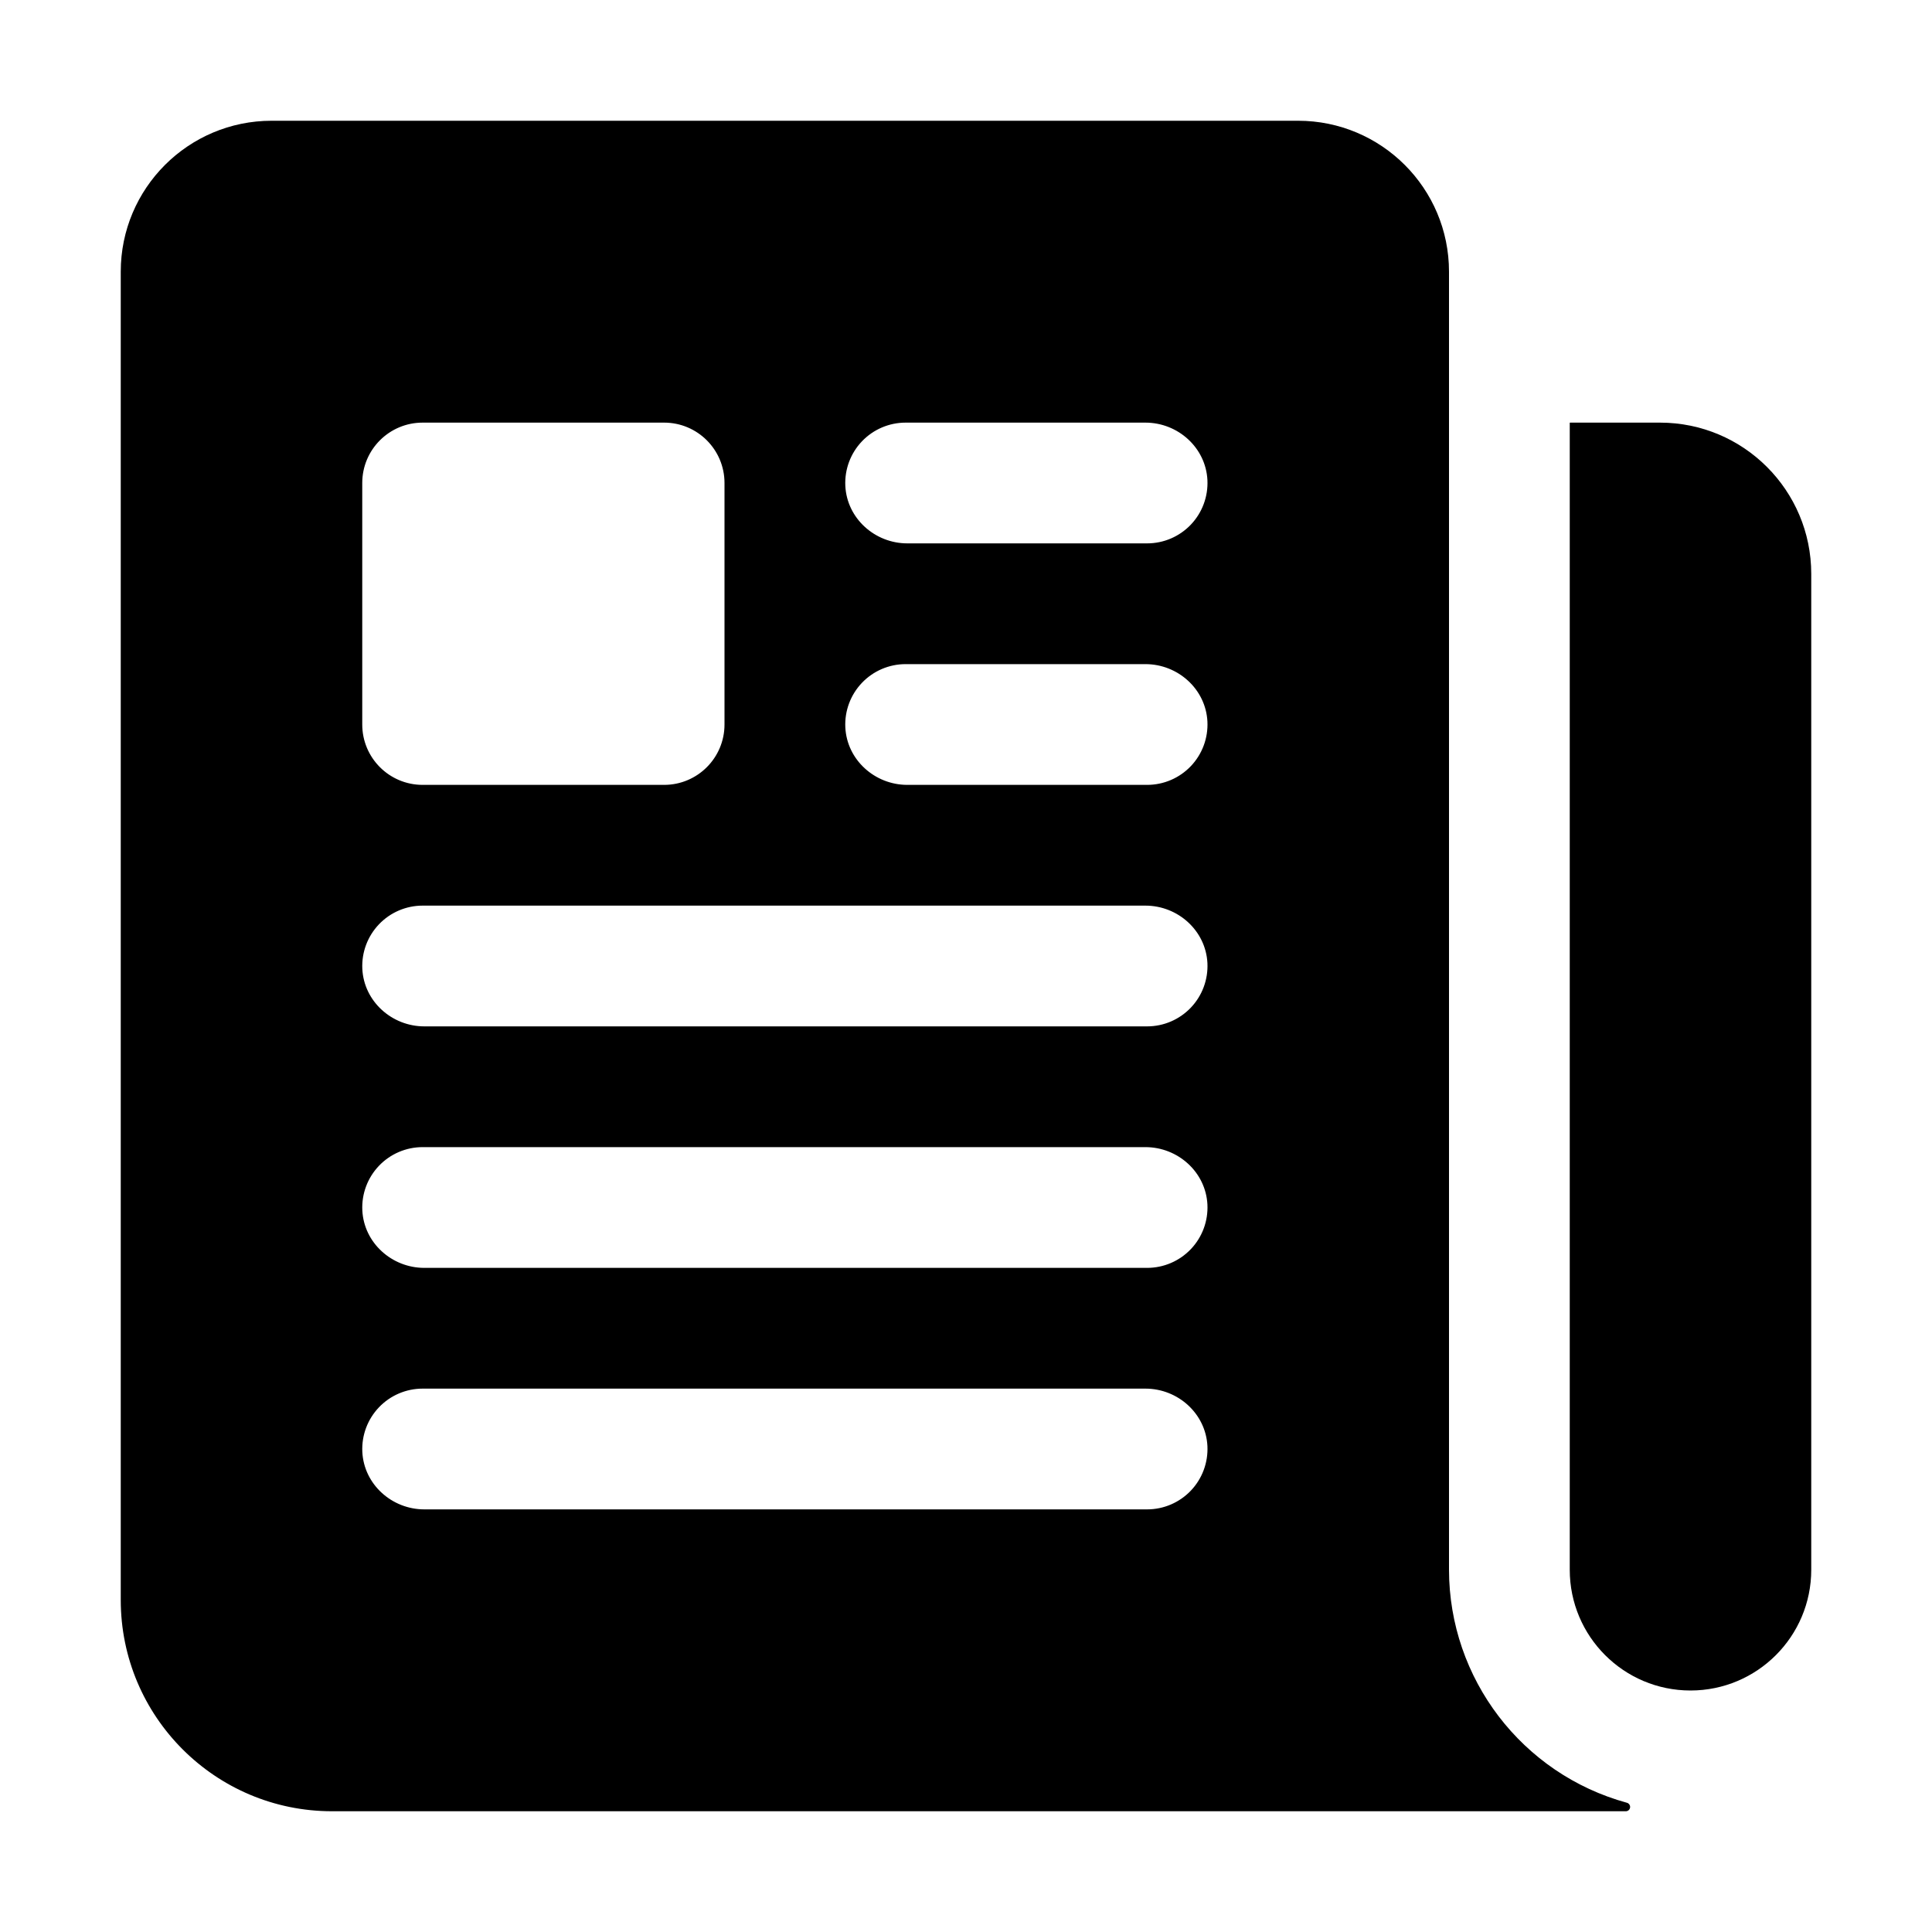
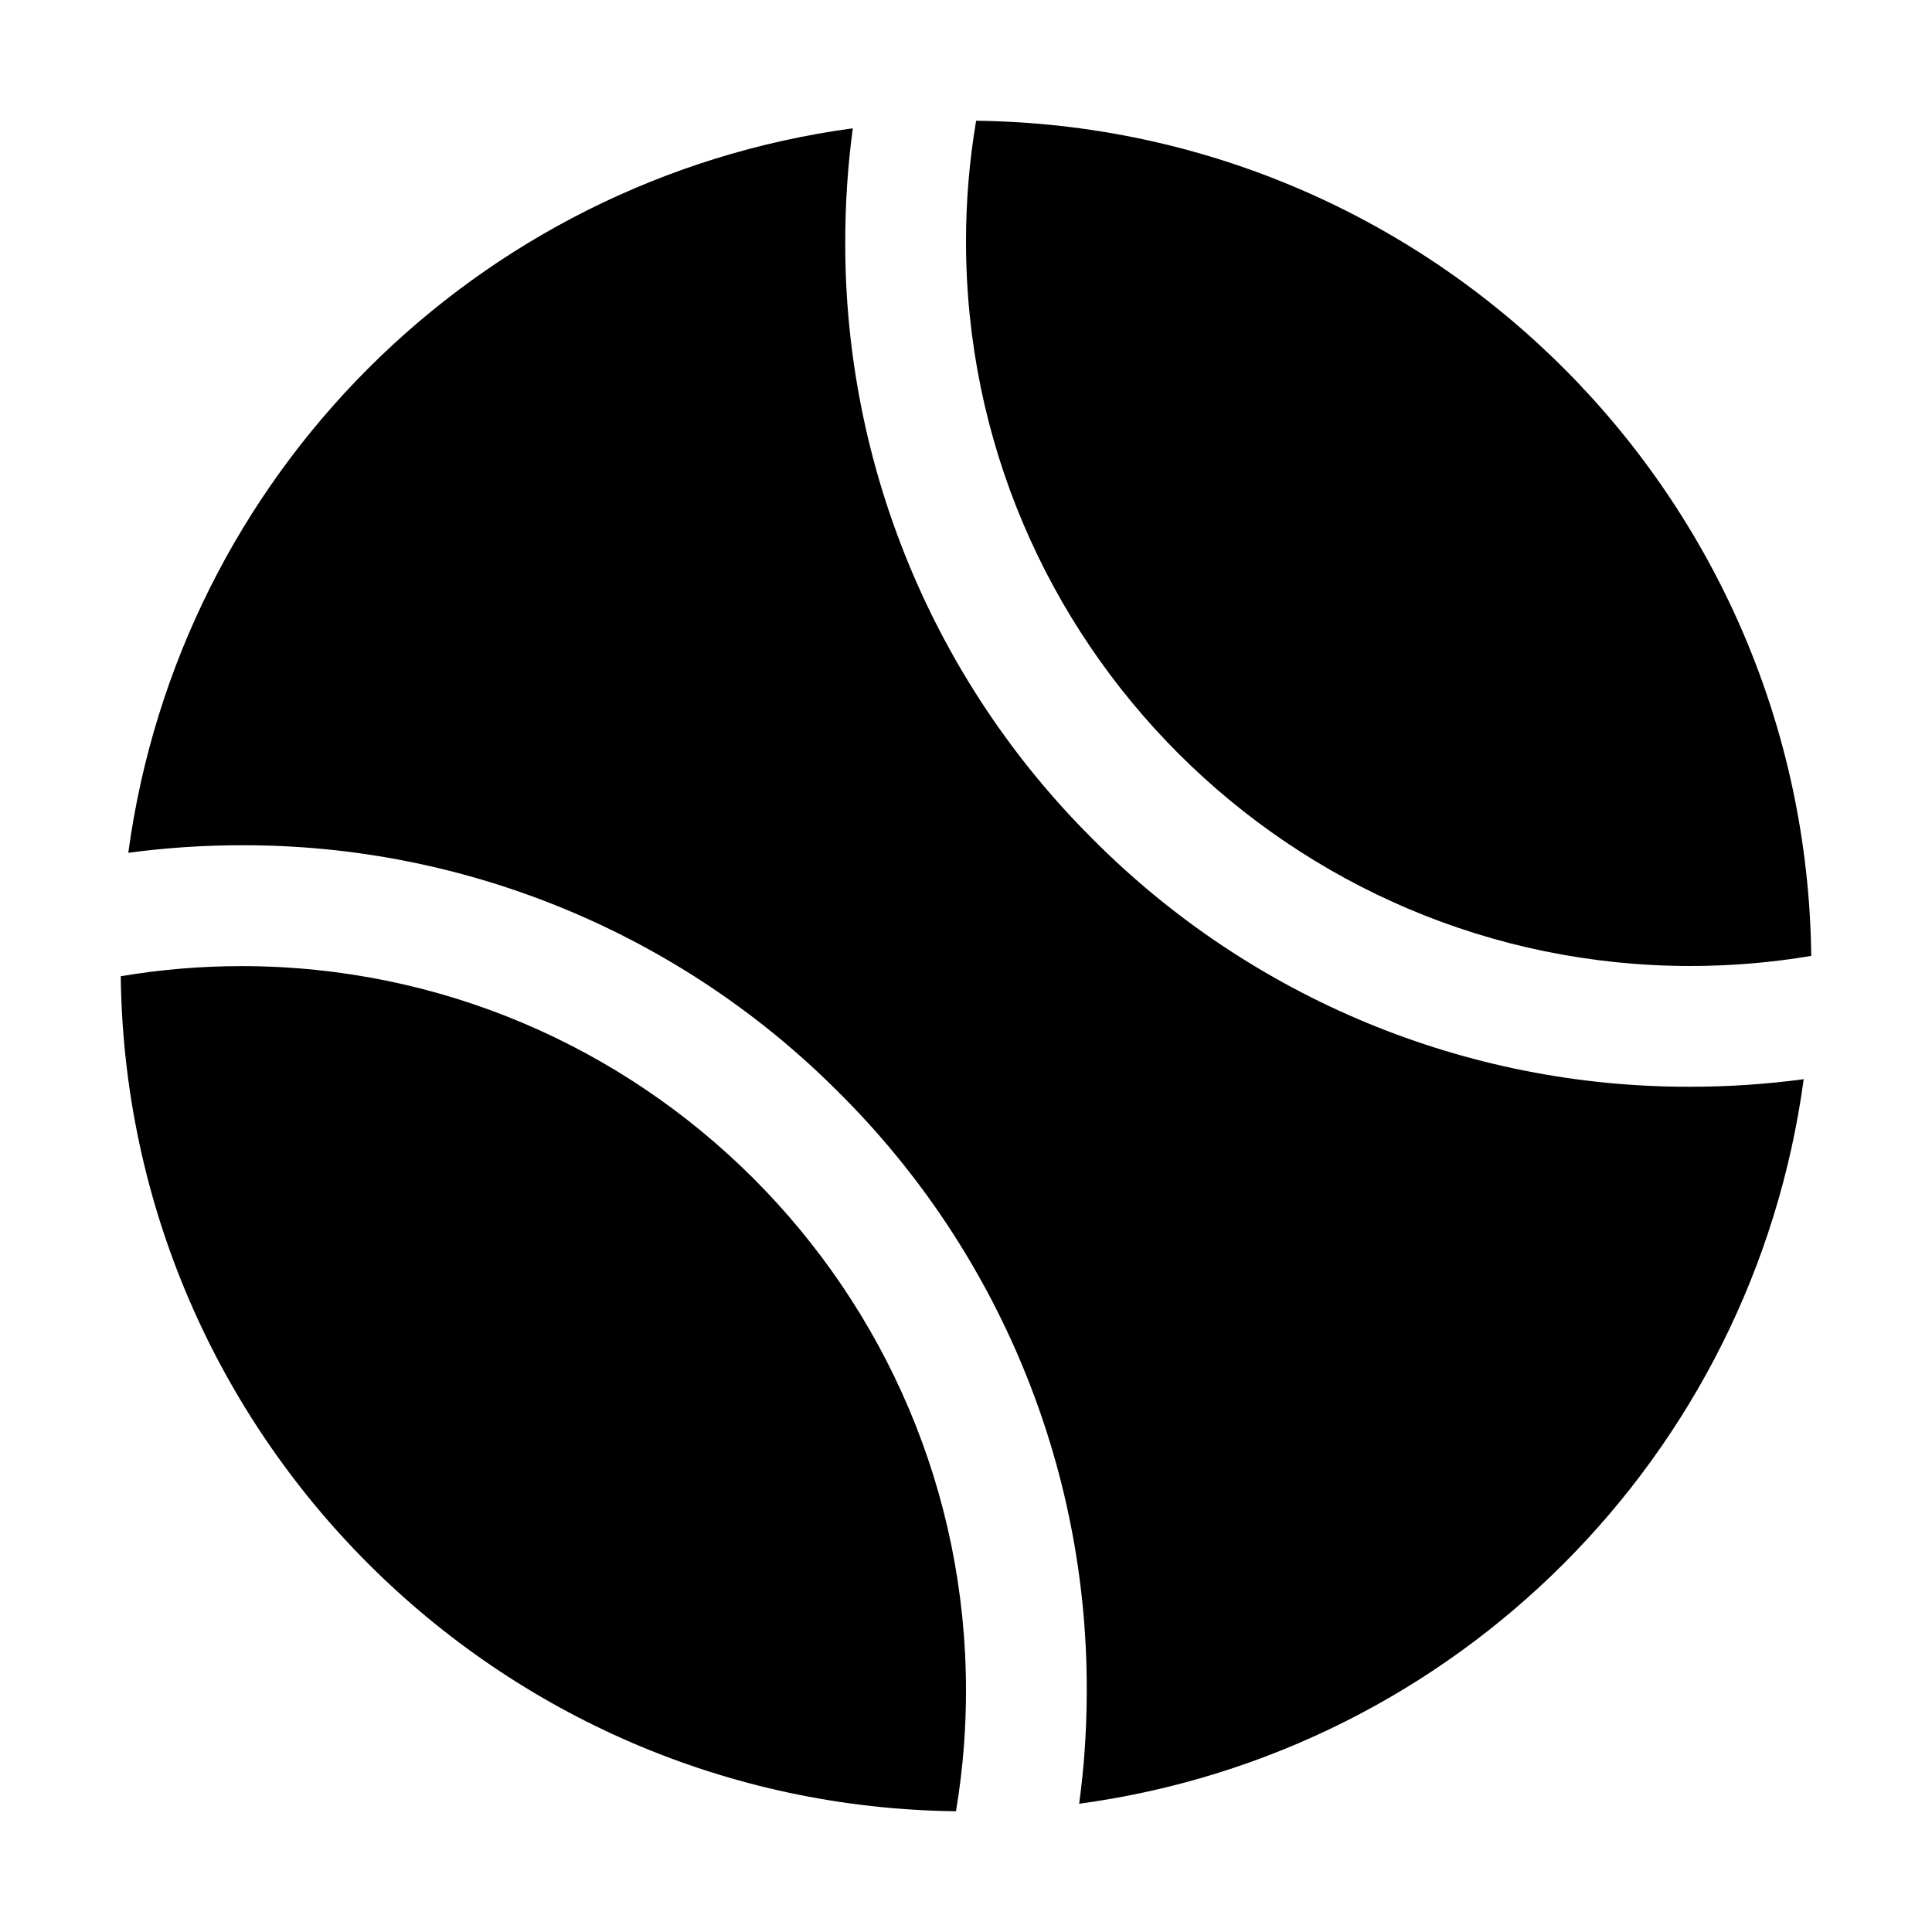
<svg xmlns="http://www.w3.org/2000/svg" class="ionicon" viewBox="0 0 512 512">
-   <path d="M439.91 112h-23.82a.09.09 0 00-.09.09V416a32 32 0 0032 32 32 32 0 0032-32V152.09A40.09 40.09 0 00439.91 112z" />
-   <path d="M384 416V72a40 40 0 00-40-40H72a40 40 0 00-40 40v352a56 56 0 0056 56h342.85a1.14 1.14 0 001.15-1.15 1.14 1.14 0 00-.85-1.1A64.11 64.11 0 01384 416zM96 128a16 16 0 0116-16h64a16 16 0 0116 16v64a16 16 0 01-16 16h-64a16 16 0 01-16-16zm208 272H112.45c-8.61 0-16-6.62-16.43-15.23A16 16 0 01112 368h191.55c8.61 0 16 6.62 16.43 15.23A16 16 0 01304 400zm0-64H112.45c-8.61 0-16-6.62-16.43-15.23A16 16 0 01112 304h191.55c8.61 0 16 6.62 16.43 15.23A16 16 0 01304 336zm0-64H112.45c-8.61 0-16-6.62-16.43-15.23A16 16 0 01112 240h191.55c8.61 0 16 6.62 16.43 15.23A16 16 0 01304 272zm0-64h-63.55c-8.61 0-16-6.62-16.43-15.23A16 16 0 01240 176h63.55c8.61 0 16 6.62 16.43 15.23A16 16 0 01304 208zm0-64h-63.55c-8.61 0-16-6.62-16.43-15.23A16 16 0 01240 112h63.55c8.61 0 16 6.62 16.43 15.23A16 16 0 01304 144z" />
+   <path d="M448 256a192.55 192.55 0 0032-2.68A224 224 0 00258.68 32 192.55 192.55 0 00256 64c0 105.87 86.13 192 192 192zM253.35 480c.94-5.67 1.65-11.4 2.09-17.18.37-4.88.56-9.86.56-14.79 0-105.87-86.13-192-192-192a192.55 192.55 0 00-32 2.68A224 224 0 00253.35 480z" />
+   <path d="M289.61 222.39A222.53 222.53 0 01224 64a226.07 226.07 0 012-30A224.1 224.1 0 0034 226a226.07 226.07 0 0130-2 222.53 222.53 0 01158.39 65.61A222.53 222.53 0 01288 448c0 5.74-.22 11.53-.65 17.22q-.5 6.42-1.36 12.79A224.12 224.12 0 00478 286a226.07 226.07 0 01-30 2 222.53 222.53 0 01-158.39-65.61z" />
</svg>
